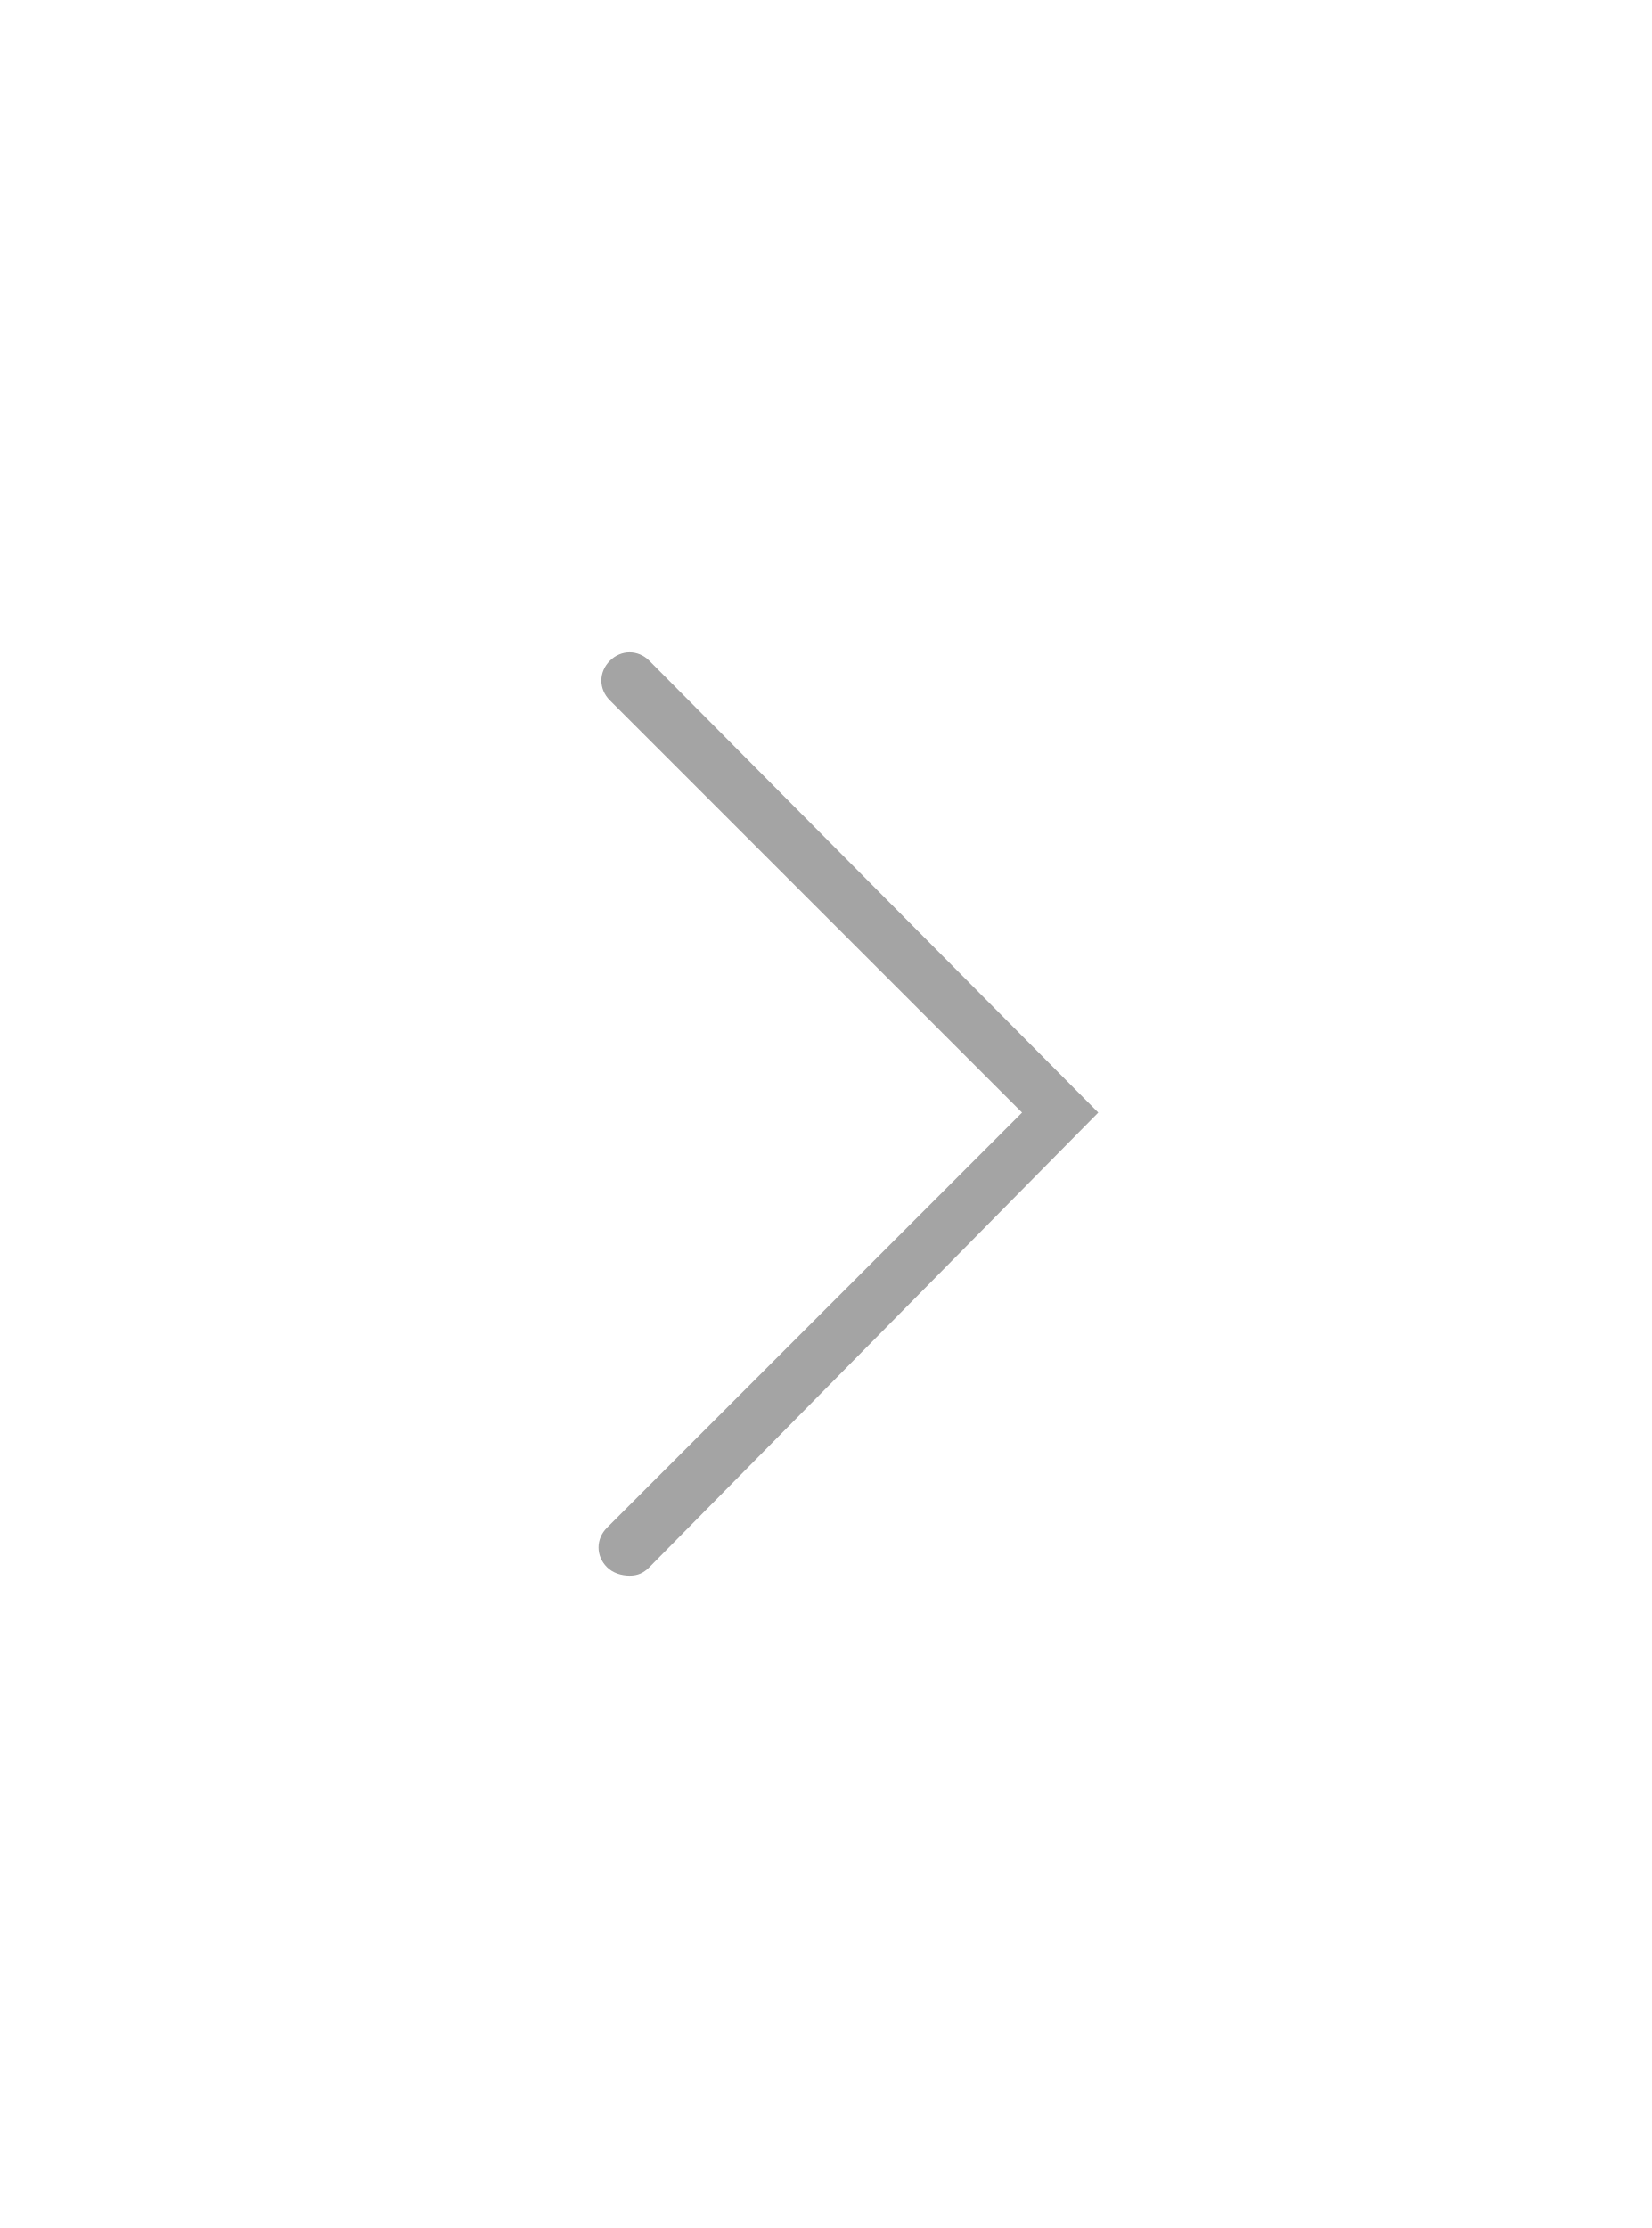
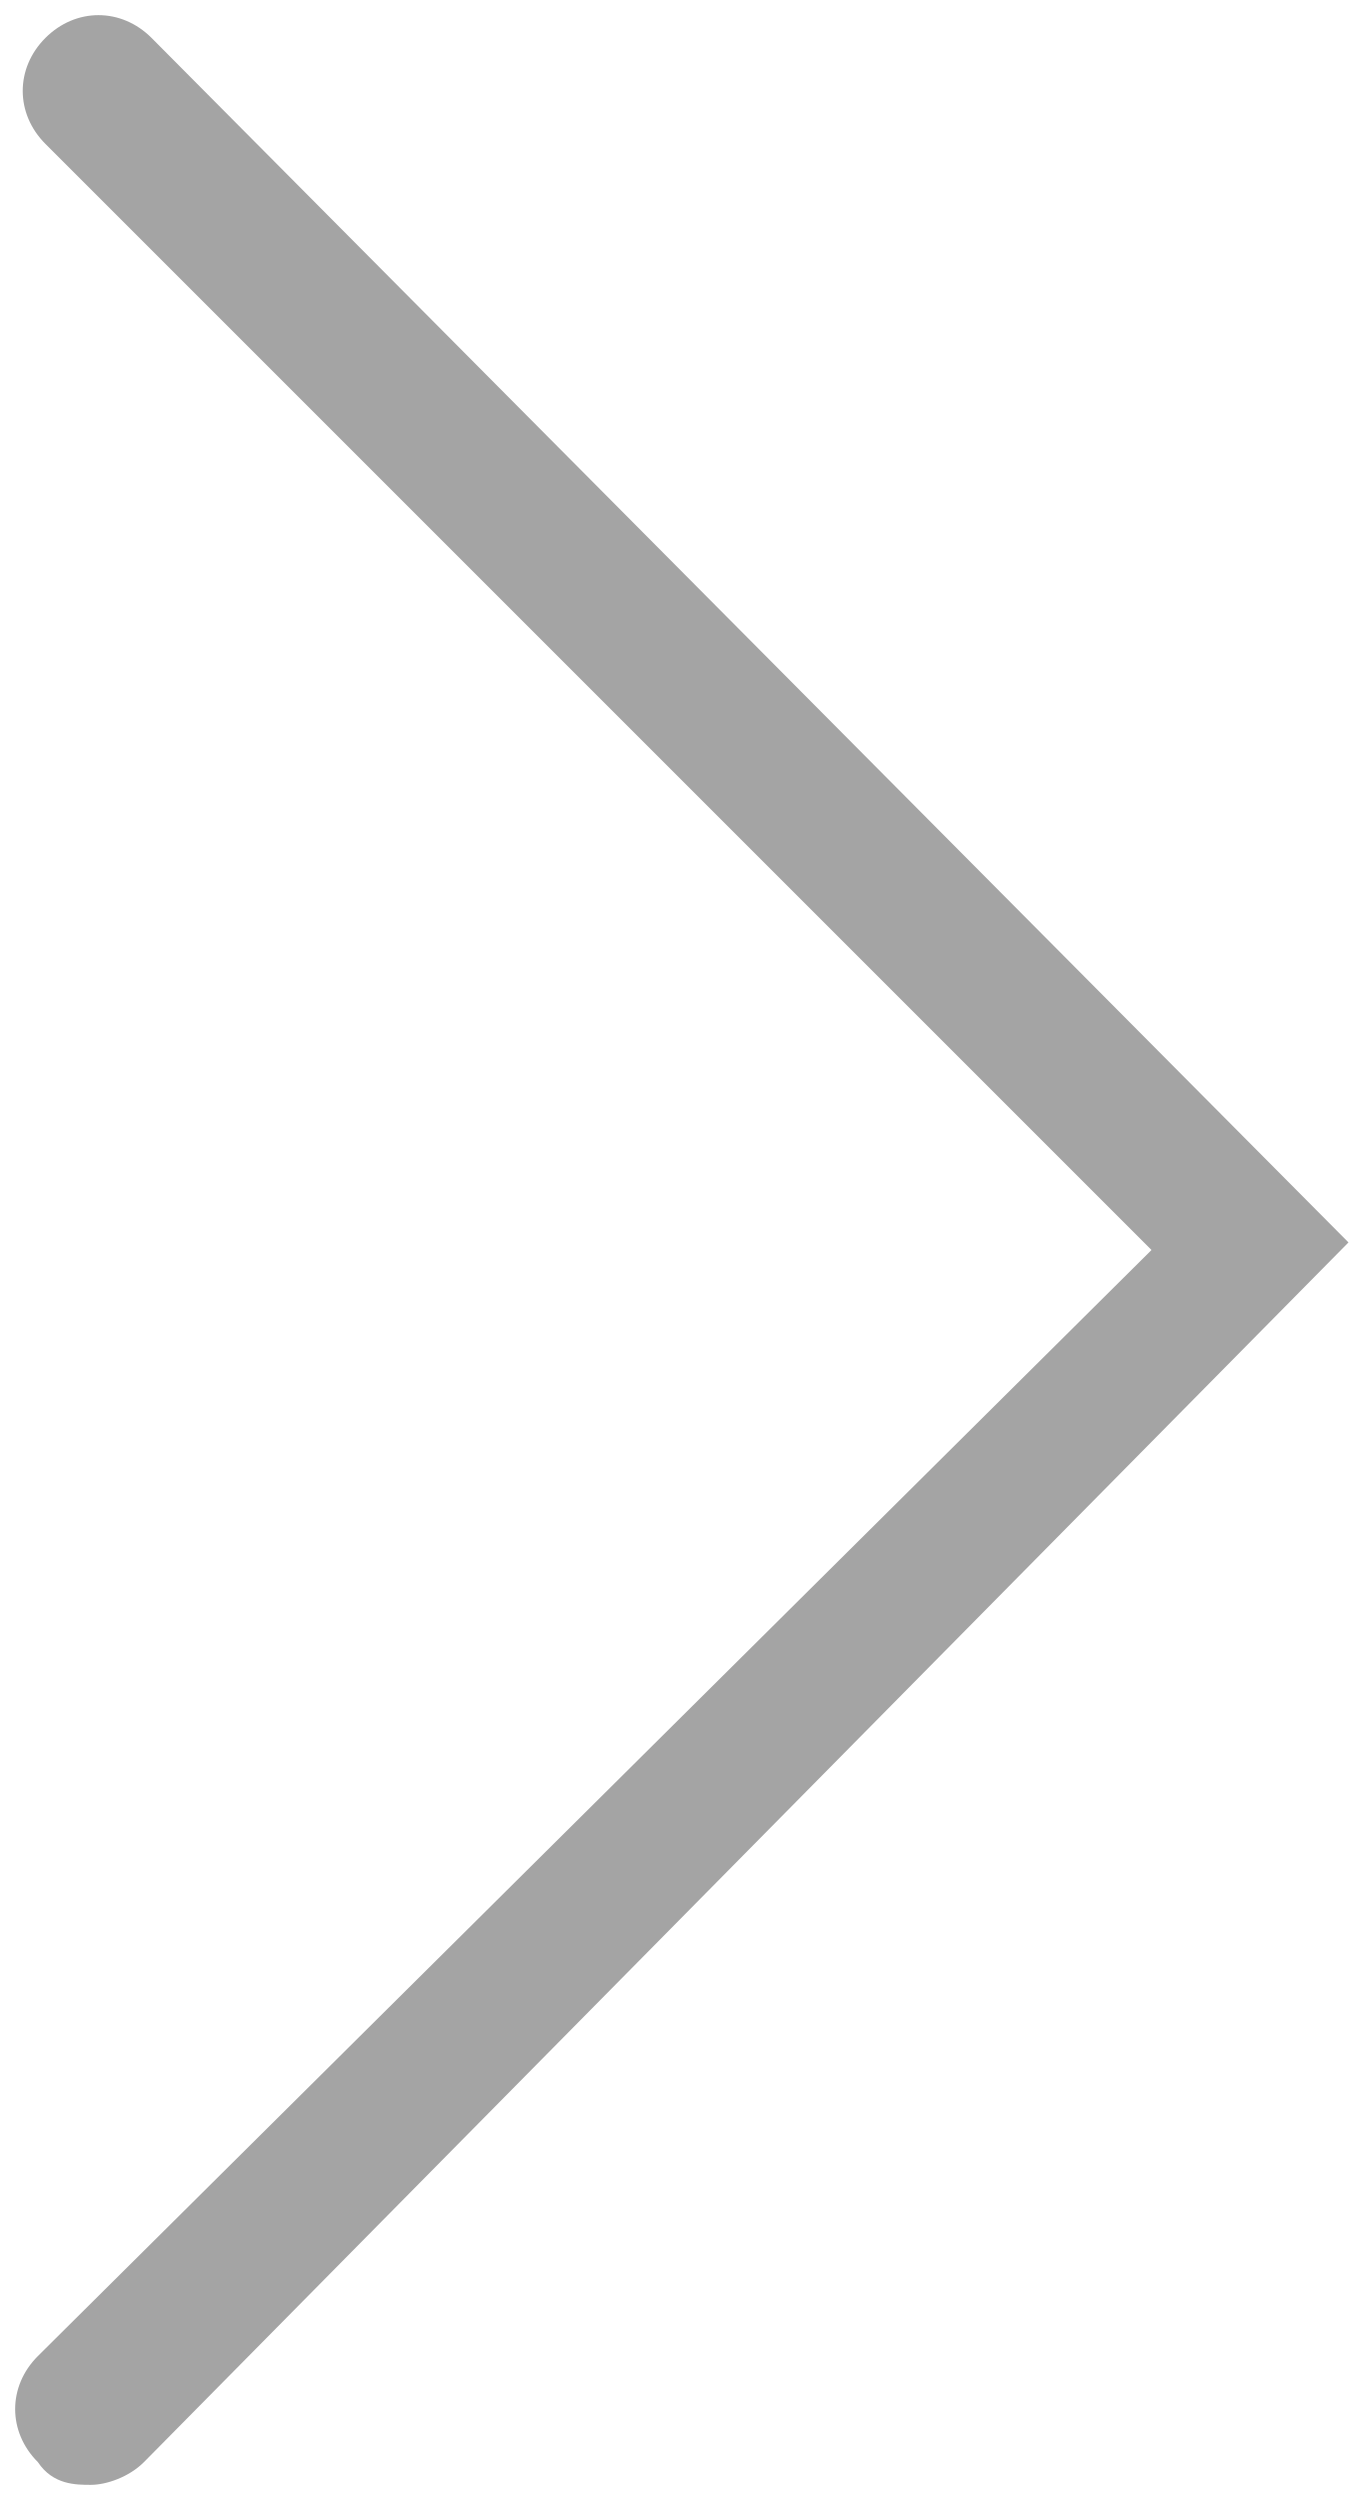
- <svg xmlns="http://www.w3.org/2000/svg" version="1.1" id="Layer_1" x="0px" y="0px" viewBox="0 0 58.5 78.9" style="enable-background:new 0 0 58.5 78.9;" xml:space="preserve">
+ <svg xmlns="http://www.w3.org/2000/svg" version="1.1" id="Layer_1" x="0px" y="0px" viewBox="0 0 18 33" style="enable-background:new 0 0 18 33;" xml:space="preserve">
  <style type="text/css">
	.st0{fill:#A4A4A4;}
</style>
-   <path class="st0" d="M22.3,55.8c0.3,0,0.5-0.1,0.7-0.3l15.9-16.1L23,23.4c-0.4-0.4-1-0.4-1.4,0c-0.4,0.4-0.4,1,0,1.4l14.6,14.6  L21.5,54.1c-0.4,0.4-0.4,1,0,1.4C21.7,55.7,22,55.8,22.3,55.8z" />
+   <path class="st0" d="M1.2,32.8c0.2,0,0.5-0.1,0.7-0.3l15.9-16.1L2,0.5c-0.4-0.4-1-0.4-1.4,0s-0.4,1,0,1.4l14.6,14.6L0.5,31.1  c-0.4,0.4-0.4,1,0,1.4C0.7,32.8,1,32.8,1.2,32.8z" />
</svg>
